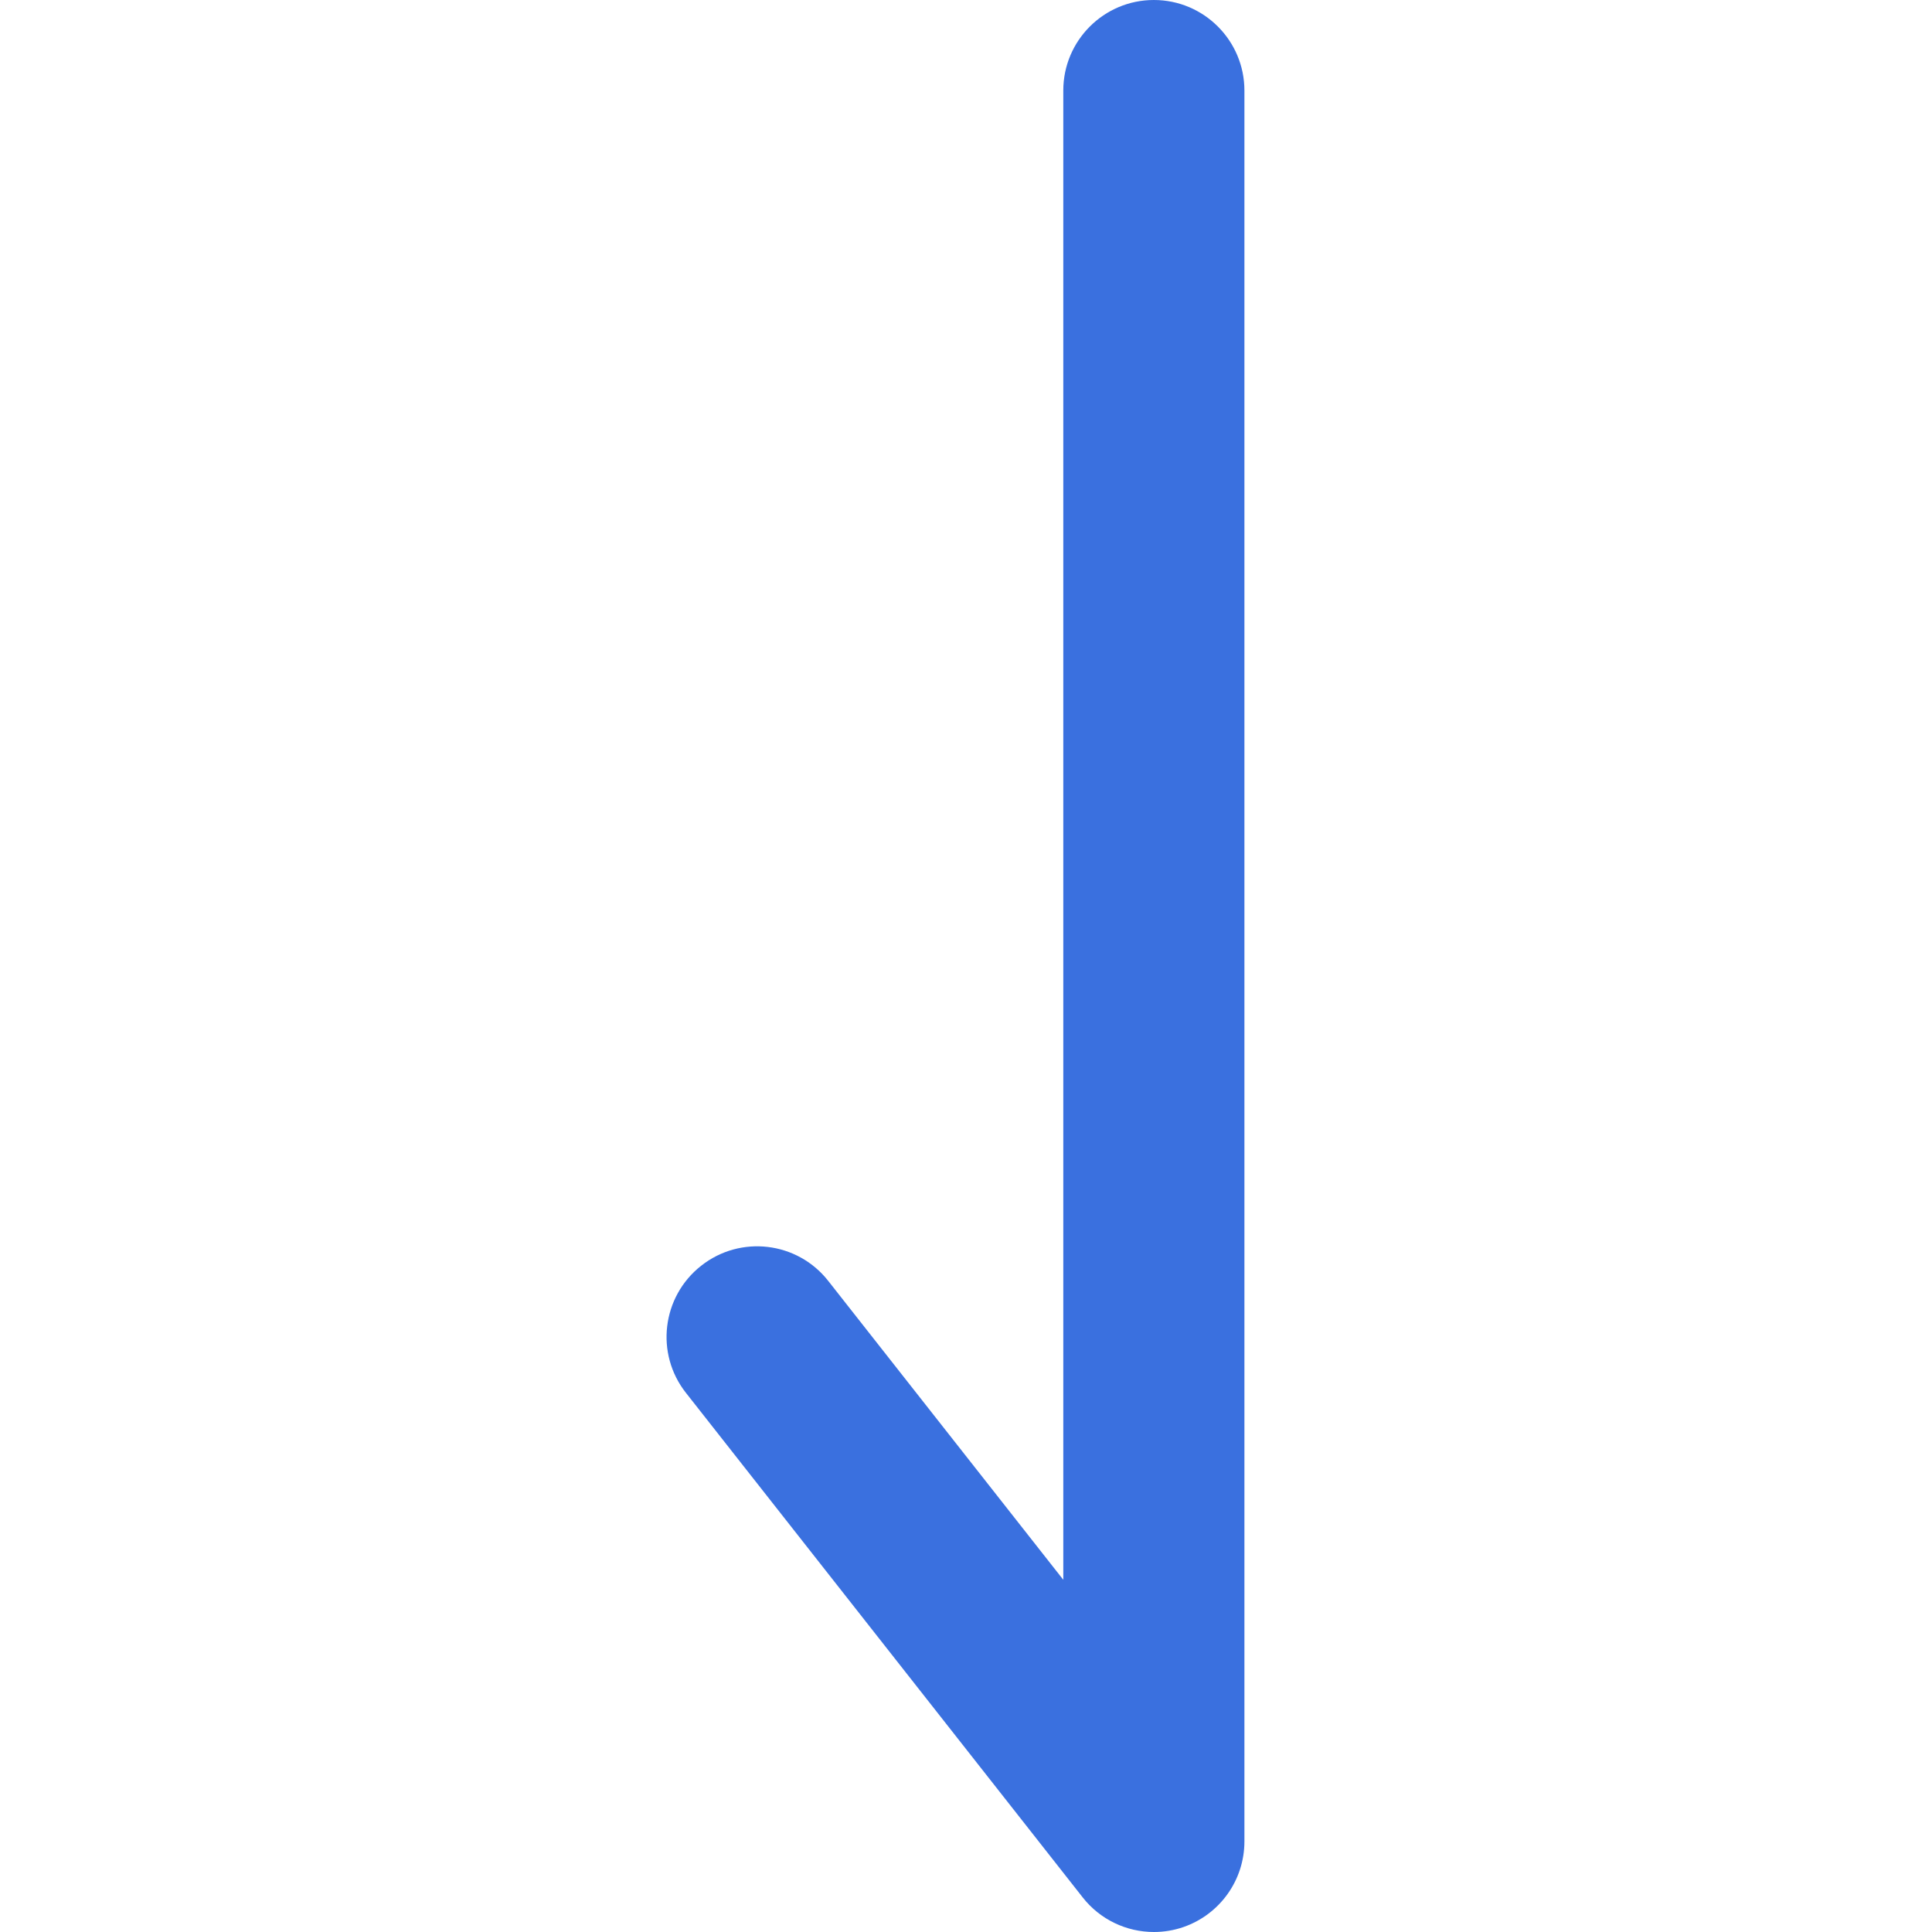
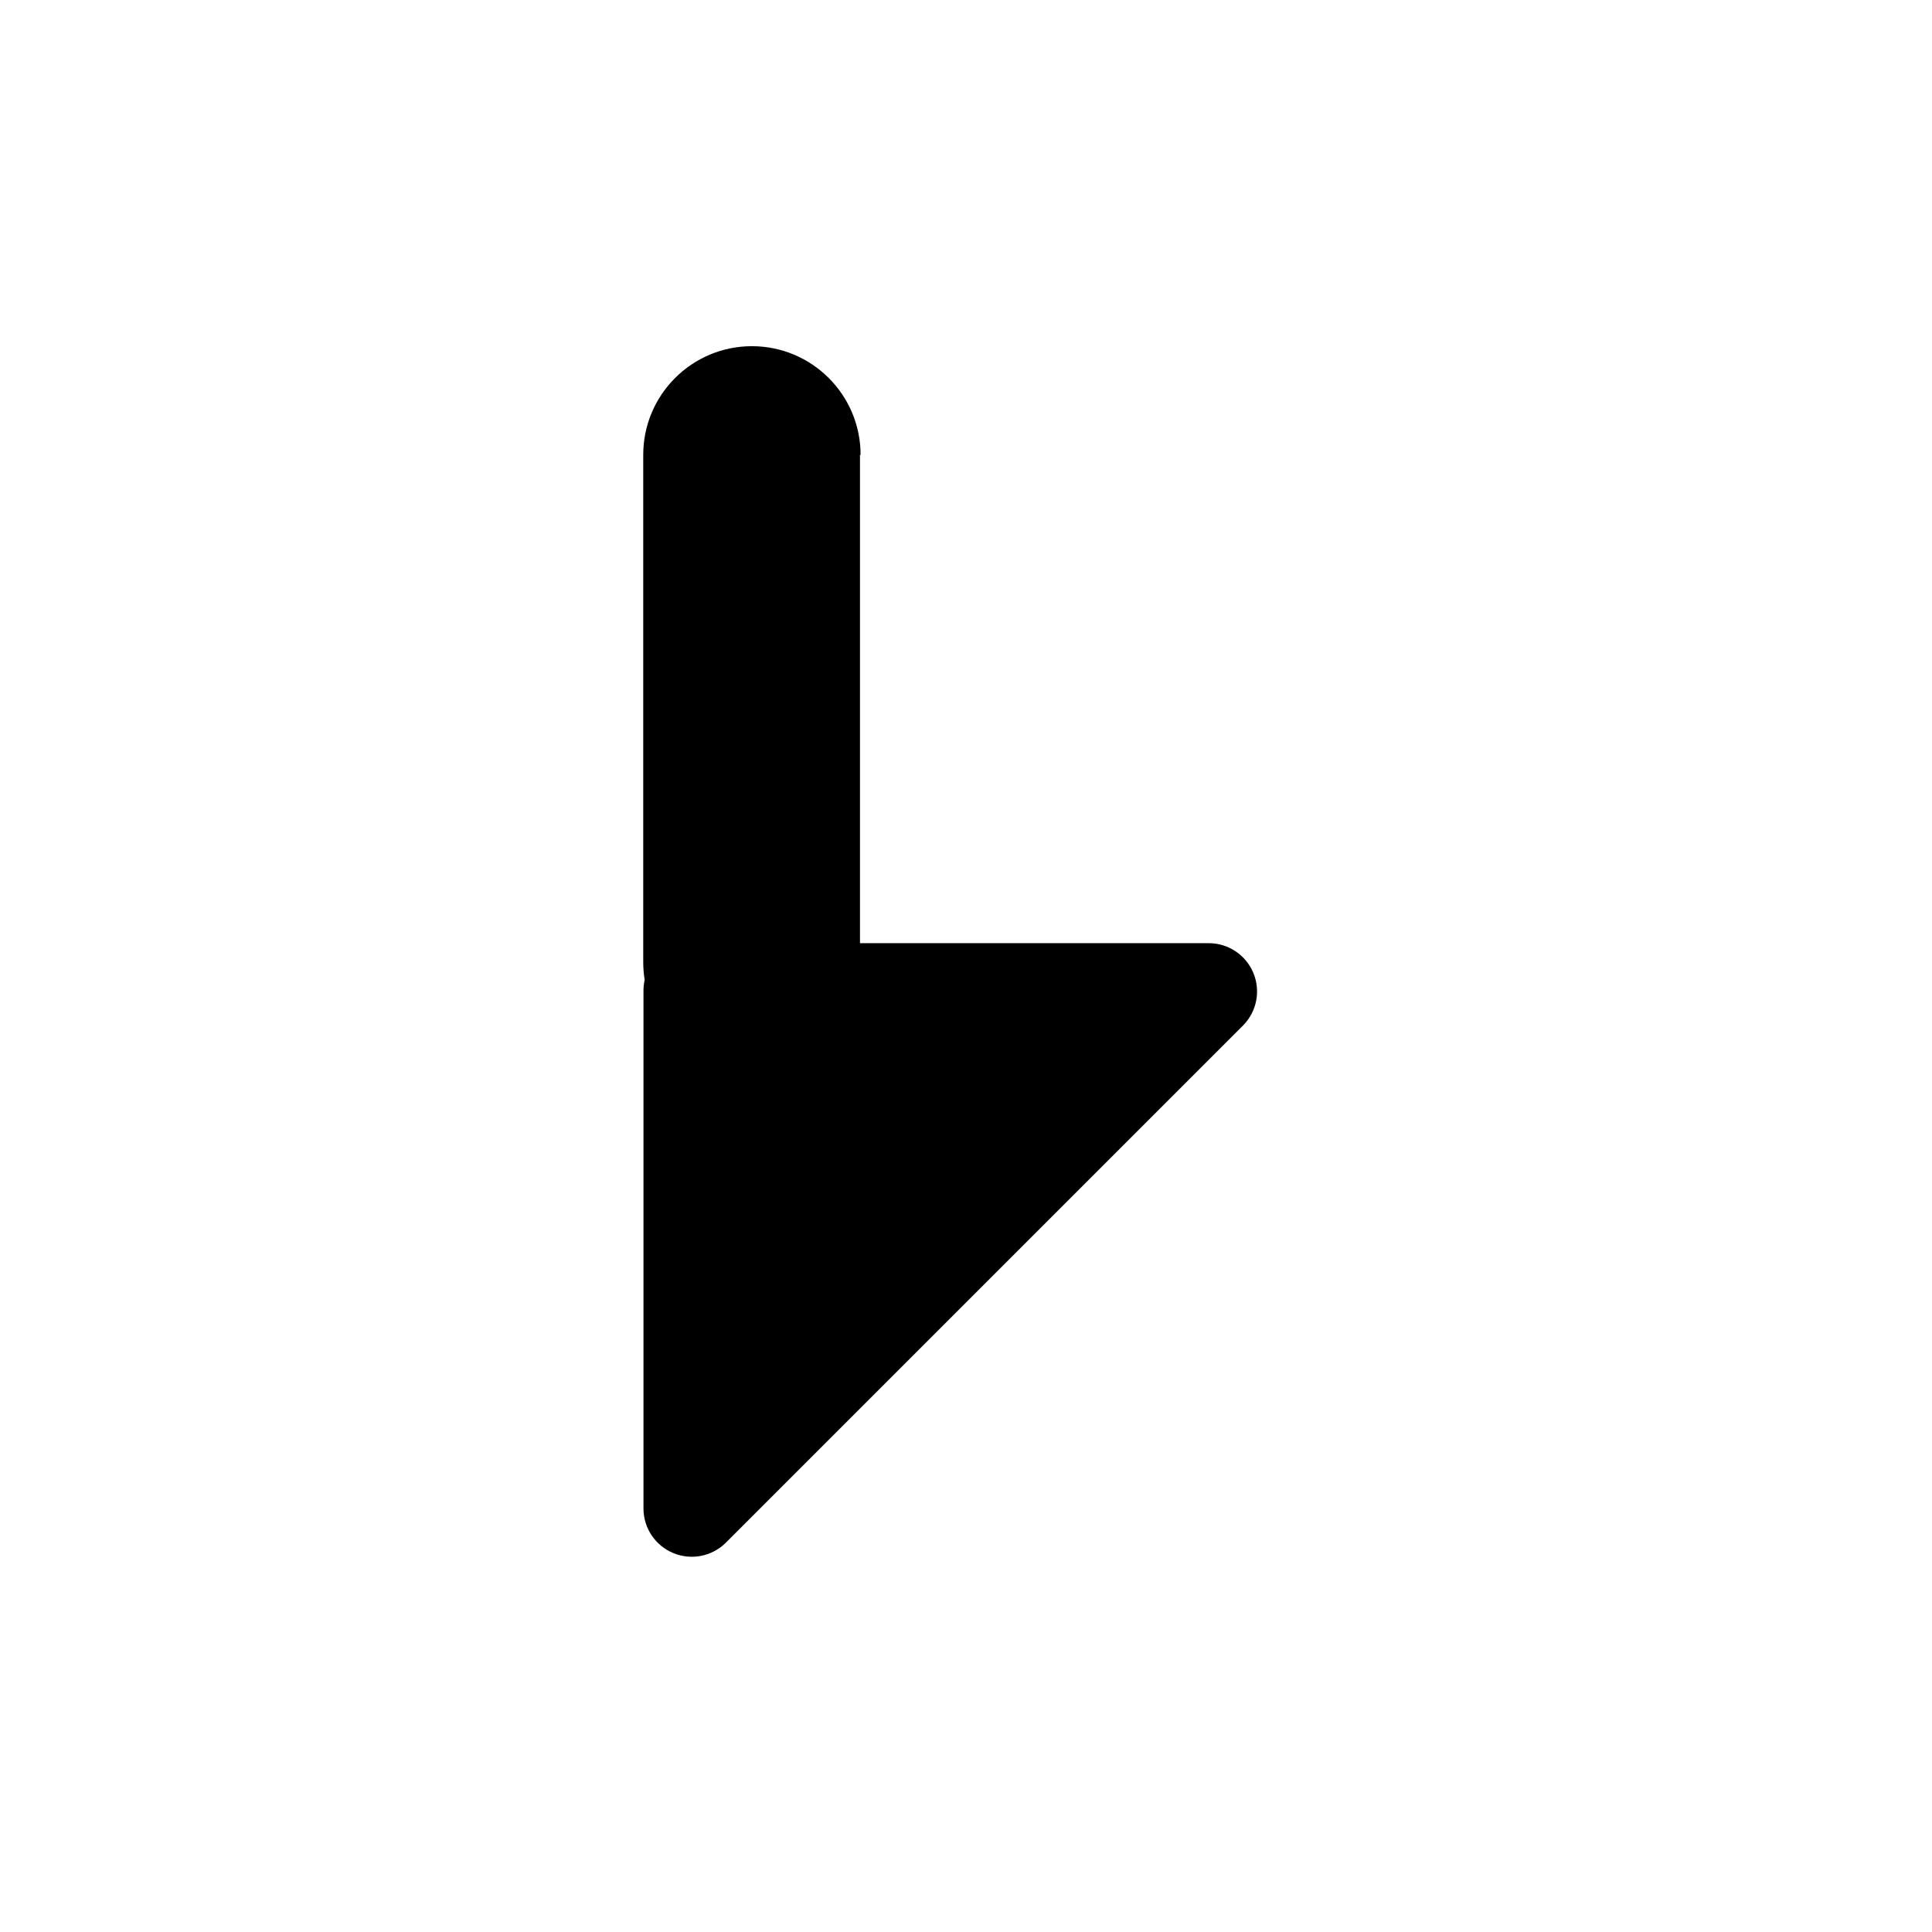
- <svg xmlns="http://www.w3.org/2000/svg" t="1577779555880" class="icon" viewBox="250 0 320 1024" version="1.1" p-id="2880" width="200" height="200">
+ <svg xmlns="http://www.w3.org/2000/svg" t="1584583254981" class="icon" viewBox="0 0 1024 1024" version="1.1" p-id="7256" width="200" height="200">
  <defs>
    <style type="text/css" />
  </defs>
-   <path d="M269.63 670.876c20.812-16.437 51.03-12.813 67.374 8.062l124.563 158.376V48c0-26.5 21.5-48 48-48s48 21.5 48 48v928c0 20.469-12.969 38.656-32.313 45.375a47.762 47.762 0 0 1-15.687 2.625c-14.438 0-28.469-6.531-37.72-18.344L261.568 738.25c-16.406-20.813-12.782-51 8.063-67.375z" fill="#3A70DF" p-id="2881" />
+   <path d="M455.808 241.088v258.816h185.152a25.6 25.6 0 0 1 18.176 43.328L384.448 817.92a25.6 25.6 0 0 1-43.392-18.112V525.184a25.6 25.6 0 0 1 0.64-5.824 58.176 58.176 0 0 1-0.768-9.472v-268.8a57.6 57.6 0 0 1 115.2 0z" p-id="7257" />
</svg>
